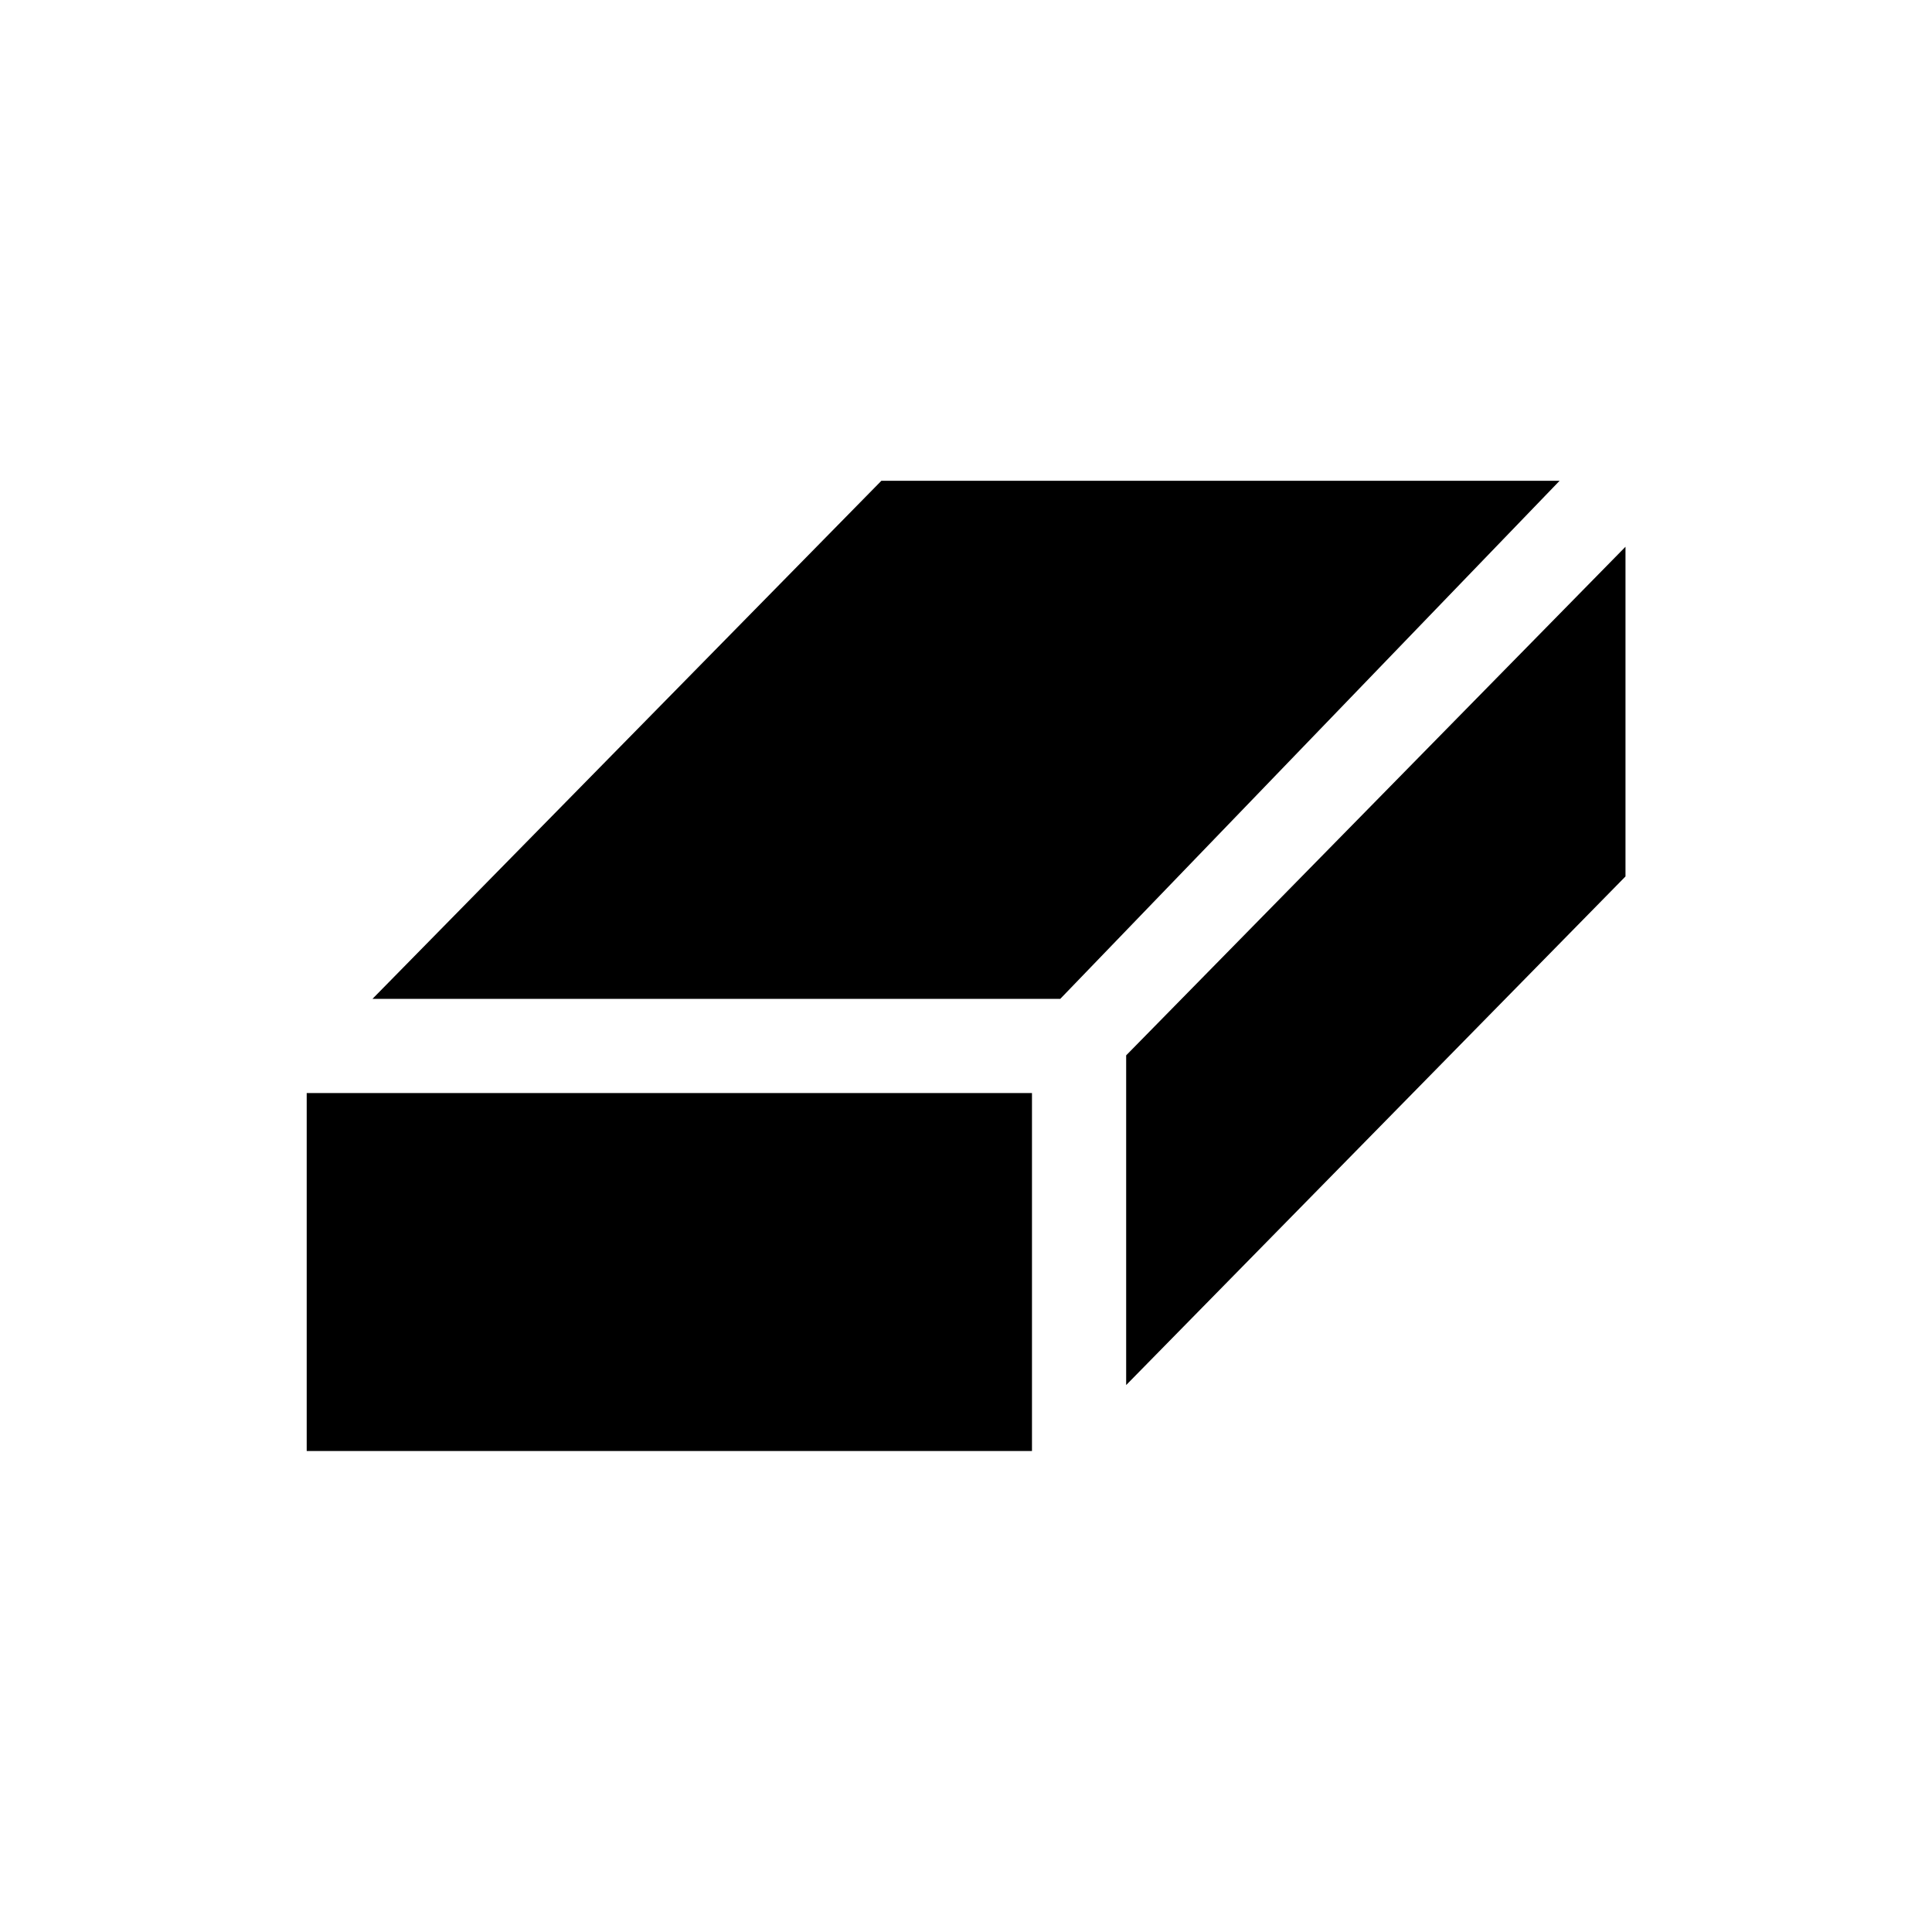
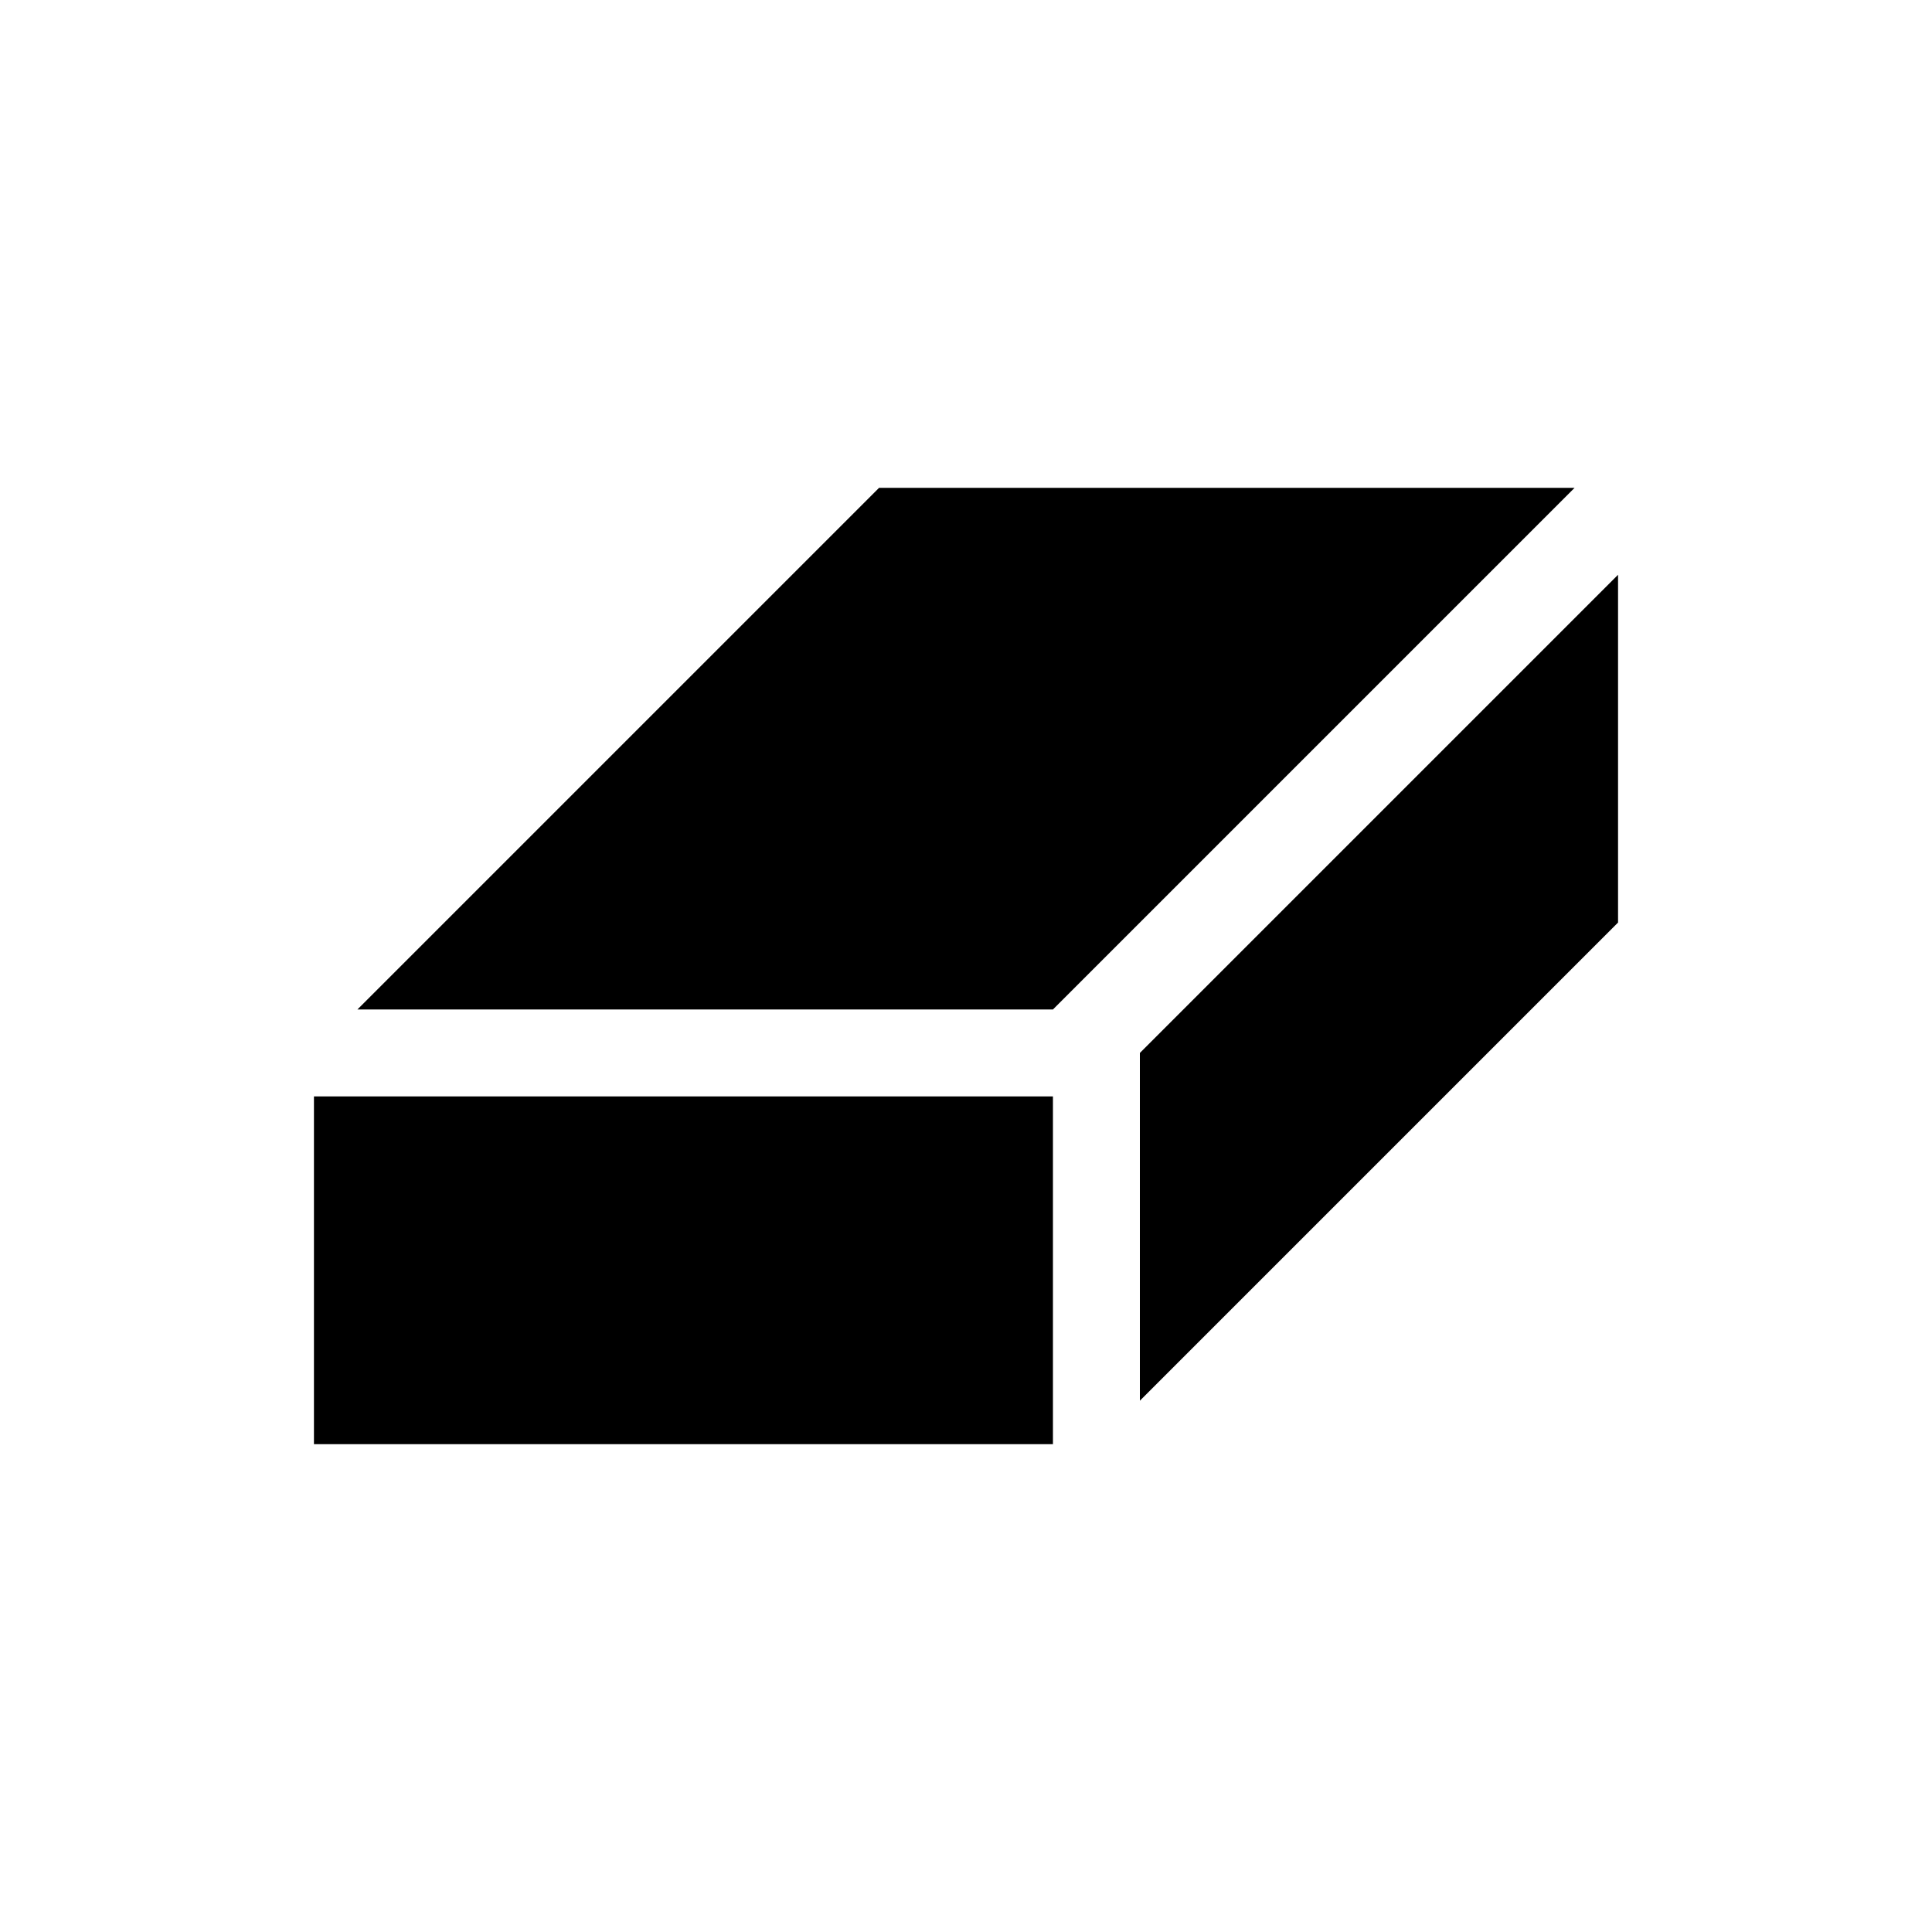
<svg xmlns="http://www.w3.org/2000/svg" version="1.1" width="100px" height="100px" viewBox="-10 -10 20 20">
-   <path d="M0.976,0.34l5.169-5.363h-7.021L-6.144,0.34H0.976z M1.658,4.338V0.925L6.827-4.34v3.413L1.658,4.338z M-6.825,5.021V1.315  h7.508v3.706H-6.825z" />
+   <g transform="scale(9,9)">
+     <rect x="-0.75" y="0.15" width="0.85" height="0.4" />
+     <polygon points="-0.7,0.05 0.1,0.05 0.7,-0.55 -0.1,-0.55" />
+     <polygon points="0.2,0.1 0.75,-0.45 0.75,-0.05 0.2,0.5" />
+   </g>
</svg>
